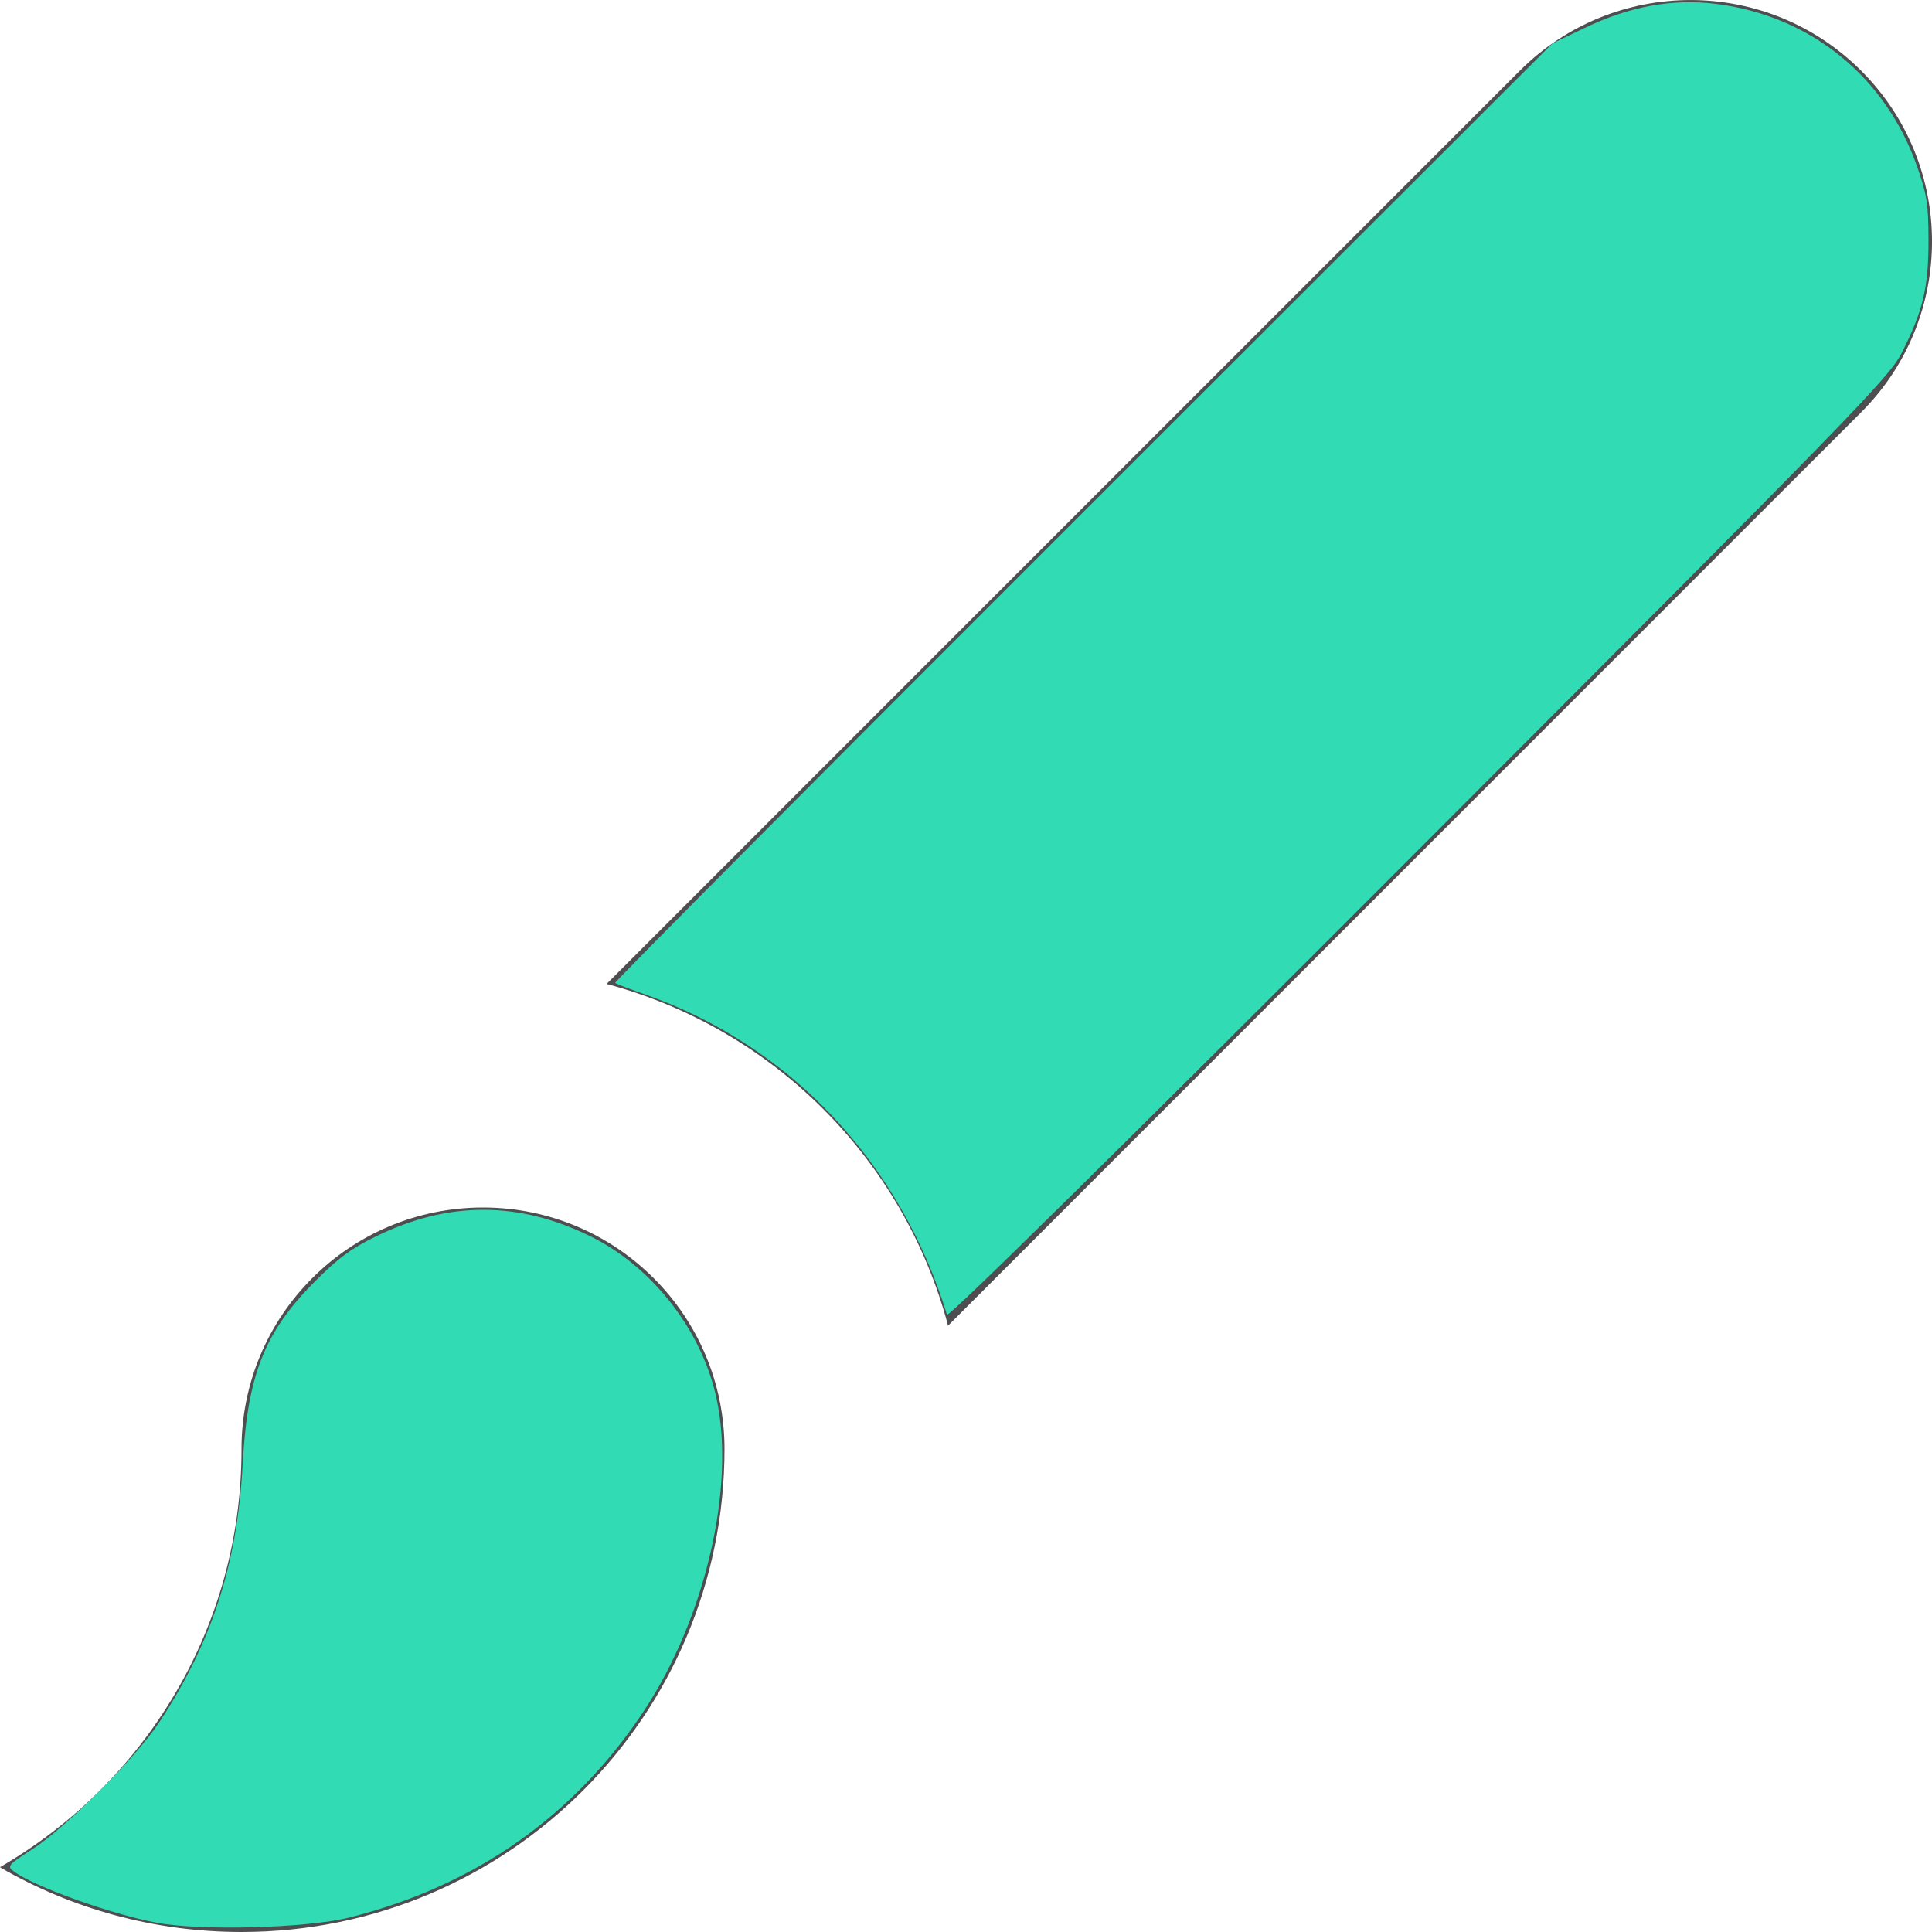
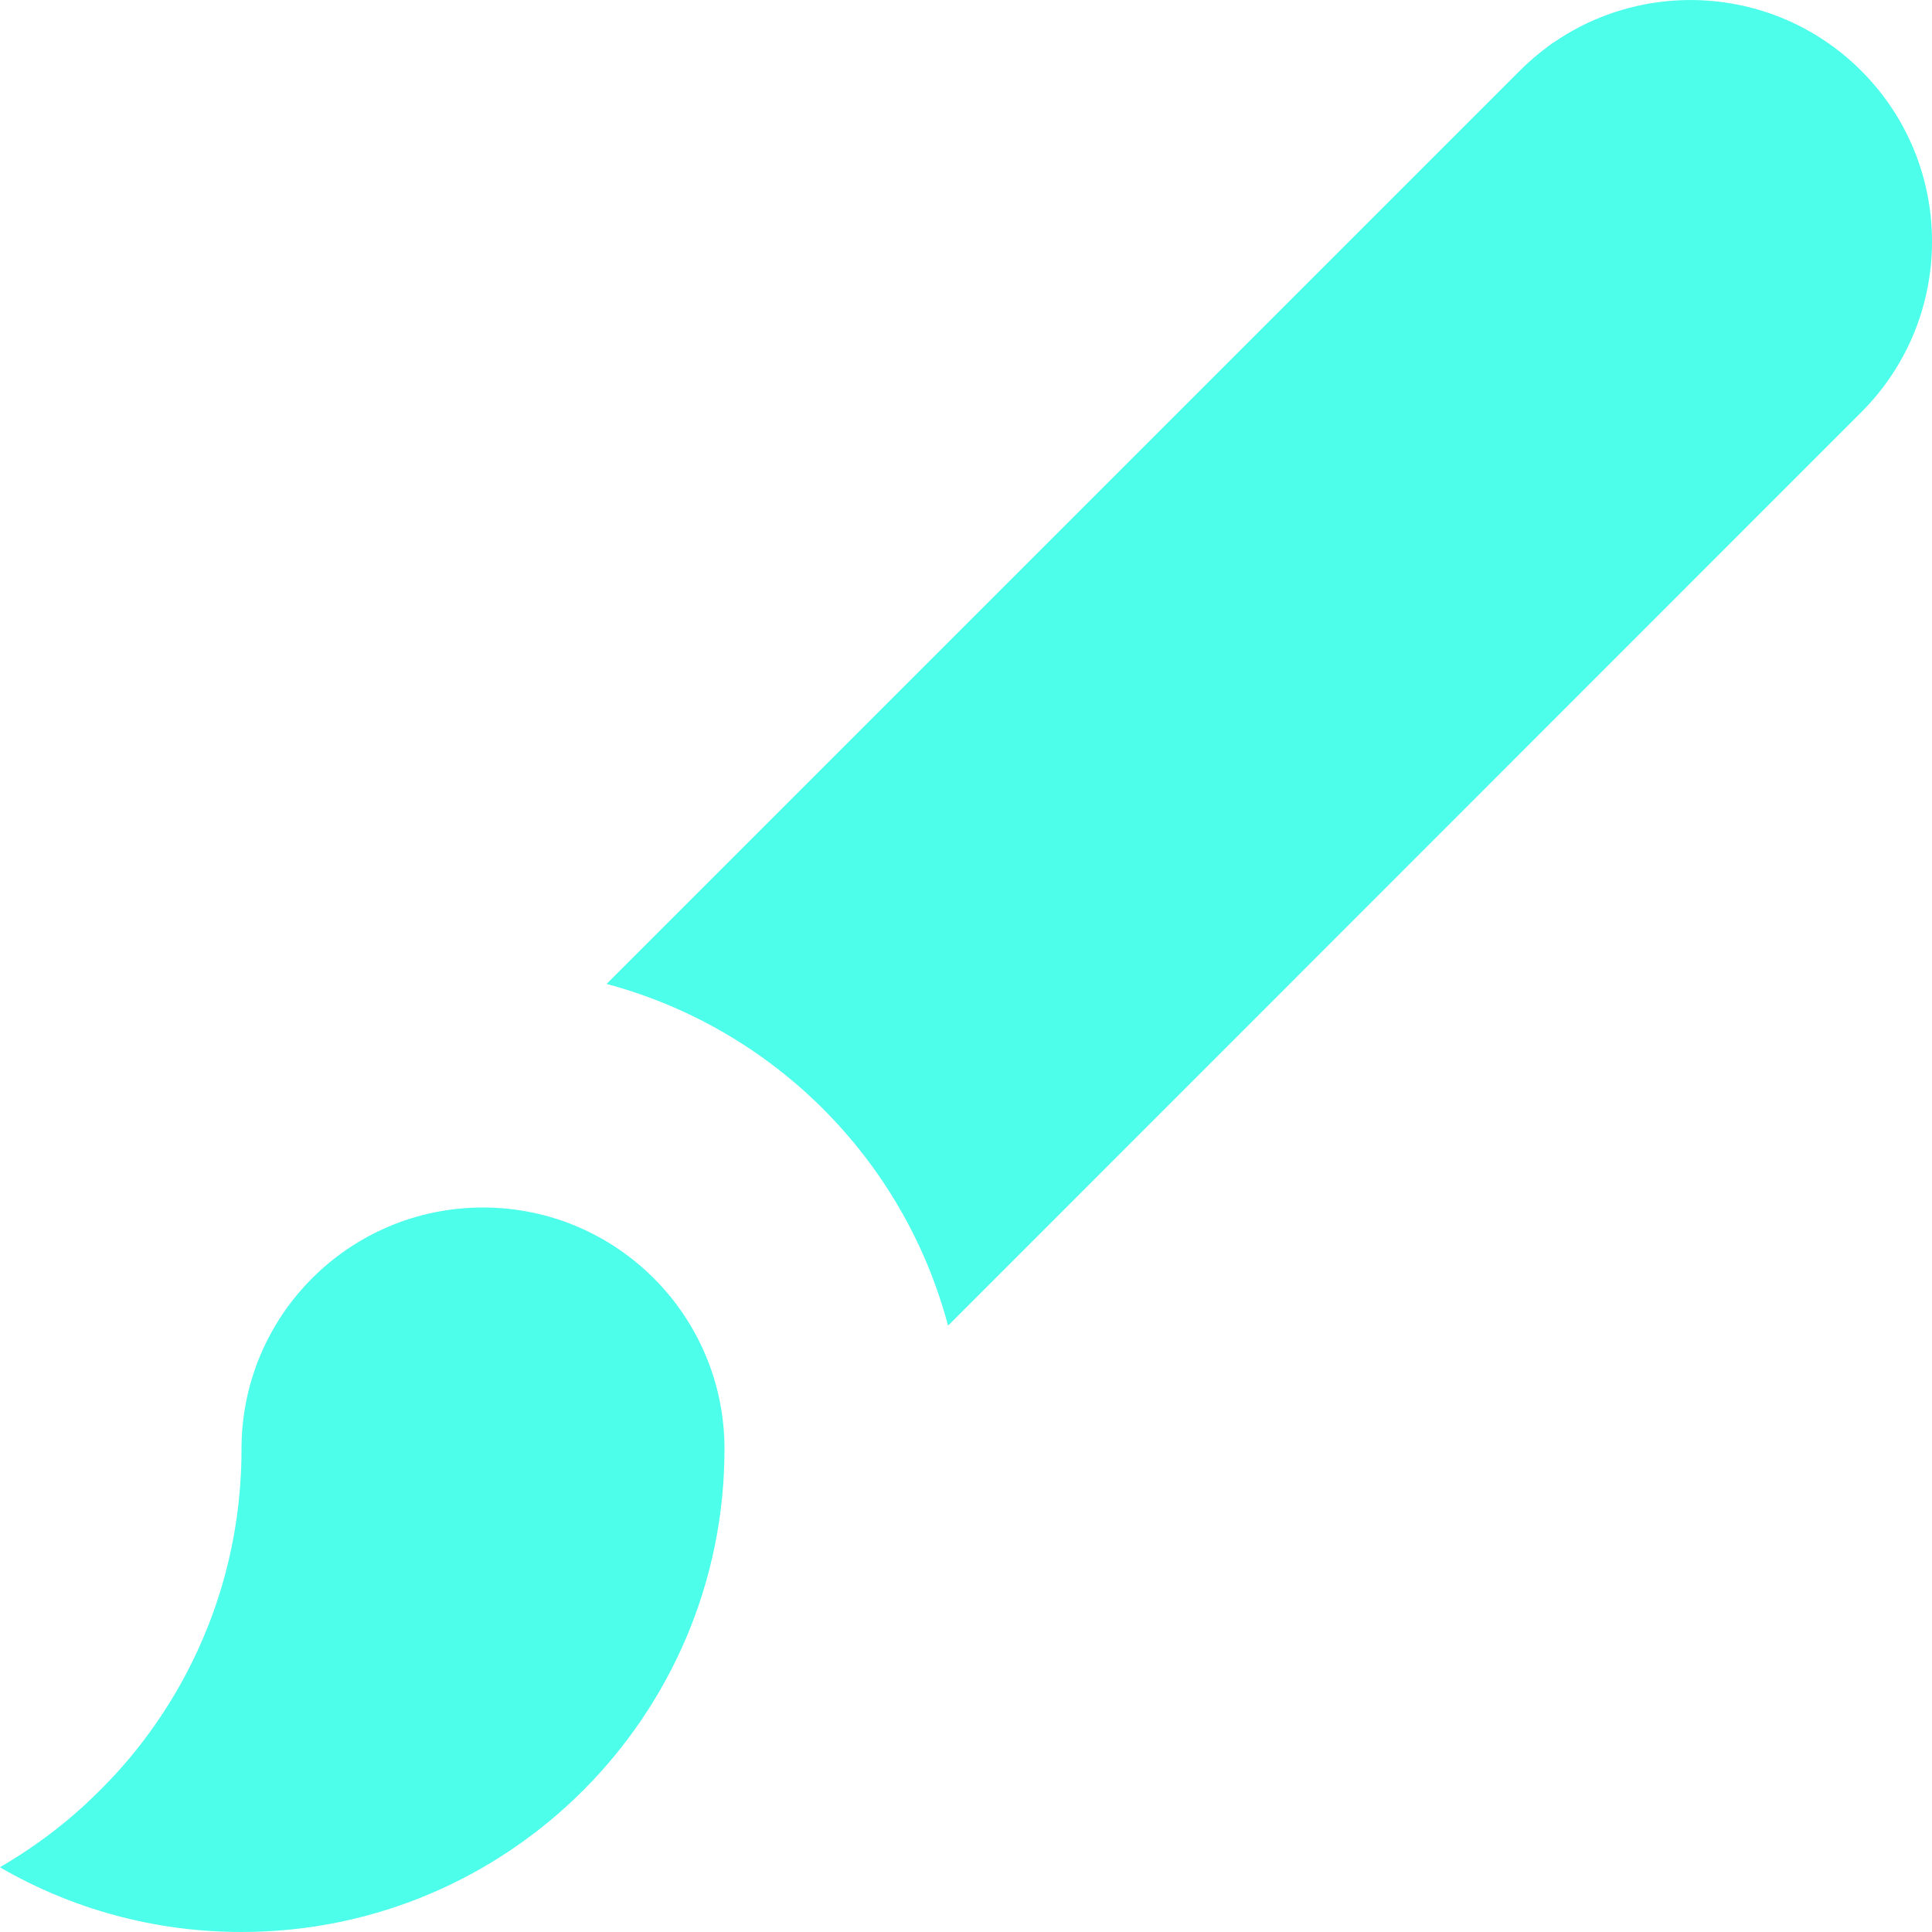
<svg xmlns="http://www.w3.org/2000/svg" height="32px" style="enable-background:new 0 0 32 32;" version="1.1" viewBox="0 0 32 32" width="32px" x="0px" xml:space="preserve" y="0px" id="svg3039">
  <defs id="defs3051" />
  <g id="Layer_1" />
  <g id="brush_x5F_alt">
-     <g id="g3043">
-       <path d="M12,24c0-2.211-1.793-4-4-4c-2.211,0-4,1.789-4,4v0.008c0,2.957-1.609,5.535-4,6.918l0.016,0.012    C1.188,31.613,2.547,32,4,32C8.418,32,12,28.418,12,24L12,24z" style="fill:#4E4E50;" id="path3045" />
-       <path d="M30.828,1.172c-1.562-1.562-4.094-1.562-5.656,0L10.047,16.297c2.758,0.738,4.922,2.898,5.656,5.66    L30.828,6.828C32.391,5.266,32.391,2.734,30.828,1.172z" style="fill:#4E4E50;" id="path3047" />
+     <g id="g5292" style="fill:#4dffeb;fill-opacity:1">
+       <g id="g3043" style="fill:#4dffeb;fill-opacity:1">
+         <path id="path3045" style="fill:#4dffeb;fill-opacity:1" d="M12,24c0-2.211-1.793-4-4-4c-2.211,0-4,1.789-4,4v0.008c0,2.957-1.609,5.535-4,6.918l0.016,0.012    C1.188,31.613,2.547,32,4,32C8.418,32,12,28.418,12,24L12,24z" />
+         <path id="path3047" style="fill:#4dffeb;fill-opacity:1" d="M30.828,1.172c-1.562-1.562-4.094-1.562-5.656,0L10.047,16.297c2.758,0.738,4.922,2.898,5.656,5.66    L30.828,6.828C32.391,5.266,32.391,2.734,30.828,1.172z" />
+       </g>
+       <path id="path3829" d="m 15.578,21.452 c -0.732,-2.265 -2.631,-4.183 -4.956,-5.008 L 10.133,16.271 17.917,8.497 25.701,0.724 26.231,0.468 c 0.683,-0.329 1.41,-0.48 2.043,-0.422 1.649,0.149 3.034,1.254 3.524,2.81 0.207,0.658 0.191,1.689 -0.036,2.369 -0.092,0.274 -0.284,0.681 -0.427,0.904 -0.191,0.297 -2.313,2.46 -7.935,8.091 l -7.675,7.686 -0.146,-0.453 z" style="fill:#4dffeb;fill-opacity:1" />
+       <path id="path3831" d="m 15.685,21.776 c -0.769,-2.514 -2.602,-4.463 -4.985,-5.3 -0.268,-0.094 -0.498,-0.182 -0.512,-0.196 -0.014,-0.014 3.474,-3.521 7.75,-7.793 l 7.776,-7.768 0.53,-0.255 c 0.748,-0.36 1.459,-0.49 2.183,-0.399 1.562,0.197 2.804,1.203 3.327,2.695 0.163,0.465 0.187,0.62 0.188,1.219 0.002,0.782 -0.092,1.178 -0.446,1.87 -0.206,0.405 -0.791,1.005 -8.003,8.227 -4.948,4.955 -7.791,7.758 -7.808,7.7 l 0,0 z" style="fill:#4dffeb;fill-opacity:1" />
+       <path id="path3833" d="M 2.588,31.845 C 1.825,31.701 0.555,31.244 0.222,30.992 0.114,30.911 0.137,30.885 0.534,30.63 1.088,30.274 2.257,29.106 2.638,28.526 3.508,27.205 3.93,25.905 4.018,24.273 4.097,22.785 4.374,22.076 5.199,21.242 c 0.397,-0.401 0.61,-0.559 1.03,-0.765 1.196,-0.585 2.363,-0.585 3.552,7.9e-4 1.032,0.509 1.854,1.571 2.091,2.704 0.307,1.469 -0.193,3.615 -1.199,5.144 -1.152,1.75 -2.798,2.908 -4.88,3.433 -0.706,0.178 -2.468,0.226 -3.205,0.087 l 0,0 z" style="fill:#4dffeb;fill-opacity:1" />
+       <path id="path3835" d="M 2.654,31.814 C 2.061,31.714 1.082,31.388 0.473,31.086 L 0.172,30.937 0.691,30.544 C 1.313,30.073 2.302,29.065 2.66,28.536 2.958,28.097 3.357,27.325 3.542,26.829 3.787,26.175 3.922,25.497 4.047,24.304 4.204,22.803 4.342,22.366 4.876,21.665 5.619,20.692 6.807,20.095 8.005,20.095 c 1.655,0 3.164,1.095 3.723,2.702 0.188,0.54 0.228,1.734 0.085,2.504 -0.379,2.043 -1.503,3.868 -3.12,5.069 -0.933,0.693 -2.394,1.299 -3.48,1.444 -0.56,0.075 -2.111,0.075 -2.557,-1.24e-4 l 0,-2e-6 z" style="fill:#4dffeb;fill-opacity:1" />
+       <path id="path3837" d="M 15.553,21.327 C 15.49,21.147 15.312,20.747 15.159,20.439 14.24,18.593 12.849,17.322 10.86,16.51 l -0.576,-0.235 0.868,-0.911 c 0.477,-0.501 3.963,-4.004 7.746,-7.783 6.64,-6.635 6.893,-6.879 7.309,-7.066 0.963,-0.434 1.812,-0.531 2.692,-0.309 0.785,0.199 1.232,0.457 1.836,1.059 0.875,0.873 1.23,1.793 1.161,3.005 -0.051,0.882 -0.287,1.448 -0.905,2.16 -0.693,0.799 -15.124,15.224 -15.23,15.224 -0.054,0 -0.139,-0.134 -0.207,-0.327 z" style="fill:#4dffeb;fill-opacity:1" />
+       <path id="path3839" d="m 15.525,21.264 c -0.857,-2.238 -2.433,-3.844 -4.666,-4.755 l -0.576,-0.235 0.431,-0.475 C 10.953,15.539 14.452,12.025 18.492,7.992 L 25.838,0.658 26.316,0.464 c 0.754,-0.307 1.244,-0.401 1.891,-0.361 1.067,0.065 1.915,0.475 2.669,1.29 0.742,0.802 1.079,1.742 1.02,2.843 -0.05,0.923 -0.271,1.463 -0.897,2.186 -0.676,0.781 -15.132,15.233 -15.237,15.233 -0.05,0 -0.152,-0.168 -0.237,-0.39 z" style="fill:#4dffeb;fill-opacity:1;stroke:none" />
    </g>
-     <path style="fill:#31dcb5;fill-opacity:0" d="m 15.578,21.452 c -0.732,-2.265 -2.631,-4.183 -4.956,-5.008 L 10.133,16.271 17.917,8.497 25.701,0.724 26.231,0.468 c 0.683,-0.329 1.41,-0.48 2.043,-0.422 1.649,0.149 3.034,1.254 3.524,2.81 0.207,0.658 0.191,1.689 -0.036,2.369 -0.092,0.274 -0.284,0.681 -0.427,0.904 -0.191,0.297 -2.313,2.46 -7.935,8.091 l -7.675,7.686 -0.146,-0.453 z" id="path3829" />
-     <path style="fill:#31dcb5;fill-opacity:1" d="m 15.685,21.776 c -0.769,-2.514 -2.602,-4.463 -4.985,-5.3 -0.268,-0.094 -0.498,-0.182 -0.512,-0.196 -0.014,-0.014 3.474,-3.521 7.75,-7.793 l 7.776,-7.768 0.53,-0.255 c 0.748,-0.36 1.459,-0.49 2.183,-0.399 1.562,0.197 2.804,1.203 3.327,2.695 0.163,0.465 0.187,0.62 0.188,1.219 0.002,0.782 -0.092,1.178 -0.446,1.87 -0.206,0.405 -0.791,1.005 -8.003,8.227 -4.948,4.955 -7.791,7.758 -7.808,7.7 l 0,0 z" id="path3831" />
-     <path style="fill:#31dcb5;fill-opacity:1" d="M 2.588,31.845 C 1.825,31.701 0.555,31.244 0.222,30.992 0.114,30.911 0.137,30.885 0.534,30.63 1.088,30.274 2.257,29.106 2.638,28.526 3.508,27.205 3.93,25.905 4.018,24.273 4.097,22.785 4.374,22.076 5.199,21.242 c 0.397,-0.401 0.61,-0.559 1.03,-0.765 1.196,-0.585 2.363,-0.585 3.552,7.9e-4 1.032,0.509 1.854,1.571 2.091,2.704 0.307,1.469 -0.193,3.615 -1.199,5.144 -1.152,1.75 -2.798,2.908 -4.88,3.433 -0.706,0.178 -2.468,0.226 -3.205,0.087 l 0,0 z" id="path3833" />
-     <path style="fill:#31dcb5;fill-opacity:1" d="M 2.654,31.814 C 2.061,31.714 1.082,31.388 0.473,31.086 L 0.172,30.937 0.691,30.544 C 1.313,30.073 2.302,29.065 2.66,28.536 2.958,28.097 3.357,27.325 3.542,26.829 3.787,26.175 3.922,25.497 4.047,24.304 4.204,22.803 4.342,22.366 4.876,21.665 5.619,20.692 6.807,20.095 8.005,20.095 c 1.655,0 3.164,1.095 3.723,2.702 0.188,0.54 0.228,1.734 0.085,2.504 -0.379,2.043 -1.503,3.868 -3.12,5.069 -0.933,0.693 -2.394,1.299 -3.48,1.444 -0.56,0.075 -2.111,0.075 -2.557,-1.24e-4 l 0,-2e-6 z" id="path3835" />
-     <path style="fill:#31dcb5;fill-opacity:1" d="M 15.553,21.327 C 15.49,21.147 15.312,20.747 15.159,20.439 14.24,18.593 12.849,17.322 10.86,16.51 l -0.576,-0.235 0.868,-0.911 c 0.477,-0.501 3.963,-4.004 7.746,-7.783 6.64,-6.635 6.893,-6.879 7.309,-7.066 0.963,-0.434 1.812,-0.531 2.692,-0.309 0.785,0.199 1.232,0.457 1.836,1.059 0.875,0.873 1.23,1.793 1.161,3.005 -0.051,0.882 -0.287,1.448 -0.905,2.16 -0.693,0.799 -15.124,15.224 -15.23,15.224 -0.054,0 -0.139,-0.134 -0.207,-0.327 z" id="path3837" />
-     <path style="fill:#31dcb5;fill-opacity:1" d="m 15.525,21.264 c -0.857,-2.238 -2.433,-3.844 -4.666,-4.755 l -0.576,-0.235 0.431,-0.475 C 10.953,15.539 14.452,12.025 18.492,7.992 L 25.838,0.658 26.316,0.464 c 0.754,-0.307 1.244,-0.401 1.891,-0.361 1.067,0.065 1.915,0.475 2.669,1.29 0.742,0.802 1.079,1.742 1.02,2.843 -0.05,0.923 -0.271,1.463 -0.897,2.186 -0.676,0.781 -15.132,15.233 -15.237,15.233 -0.05,0 -0.152,-0.168 -0.237,-0.39 z" id="path3839" />
  </g>
</svg>
